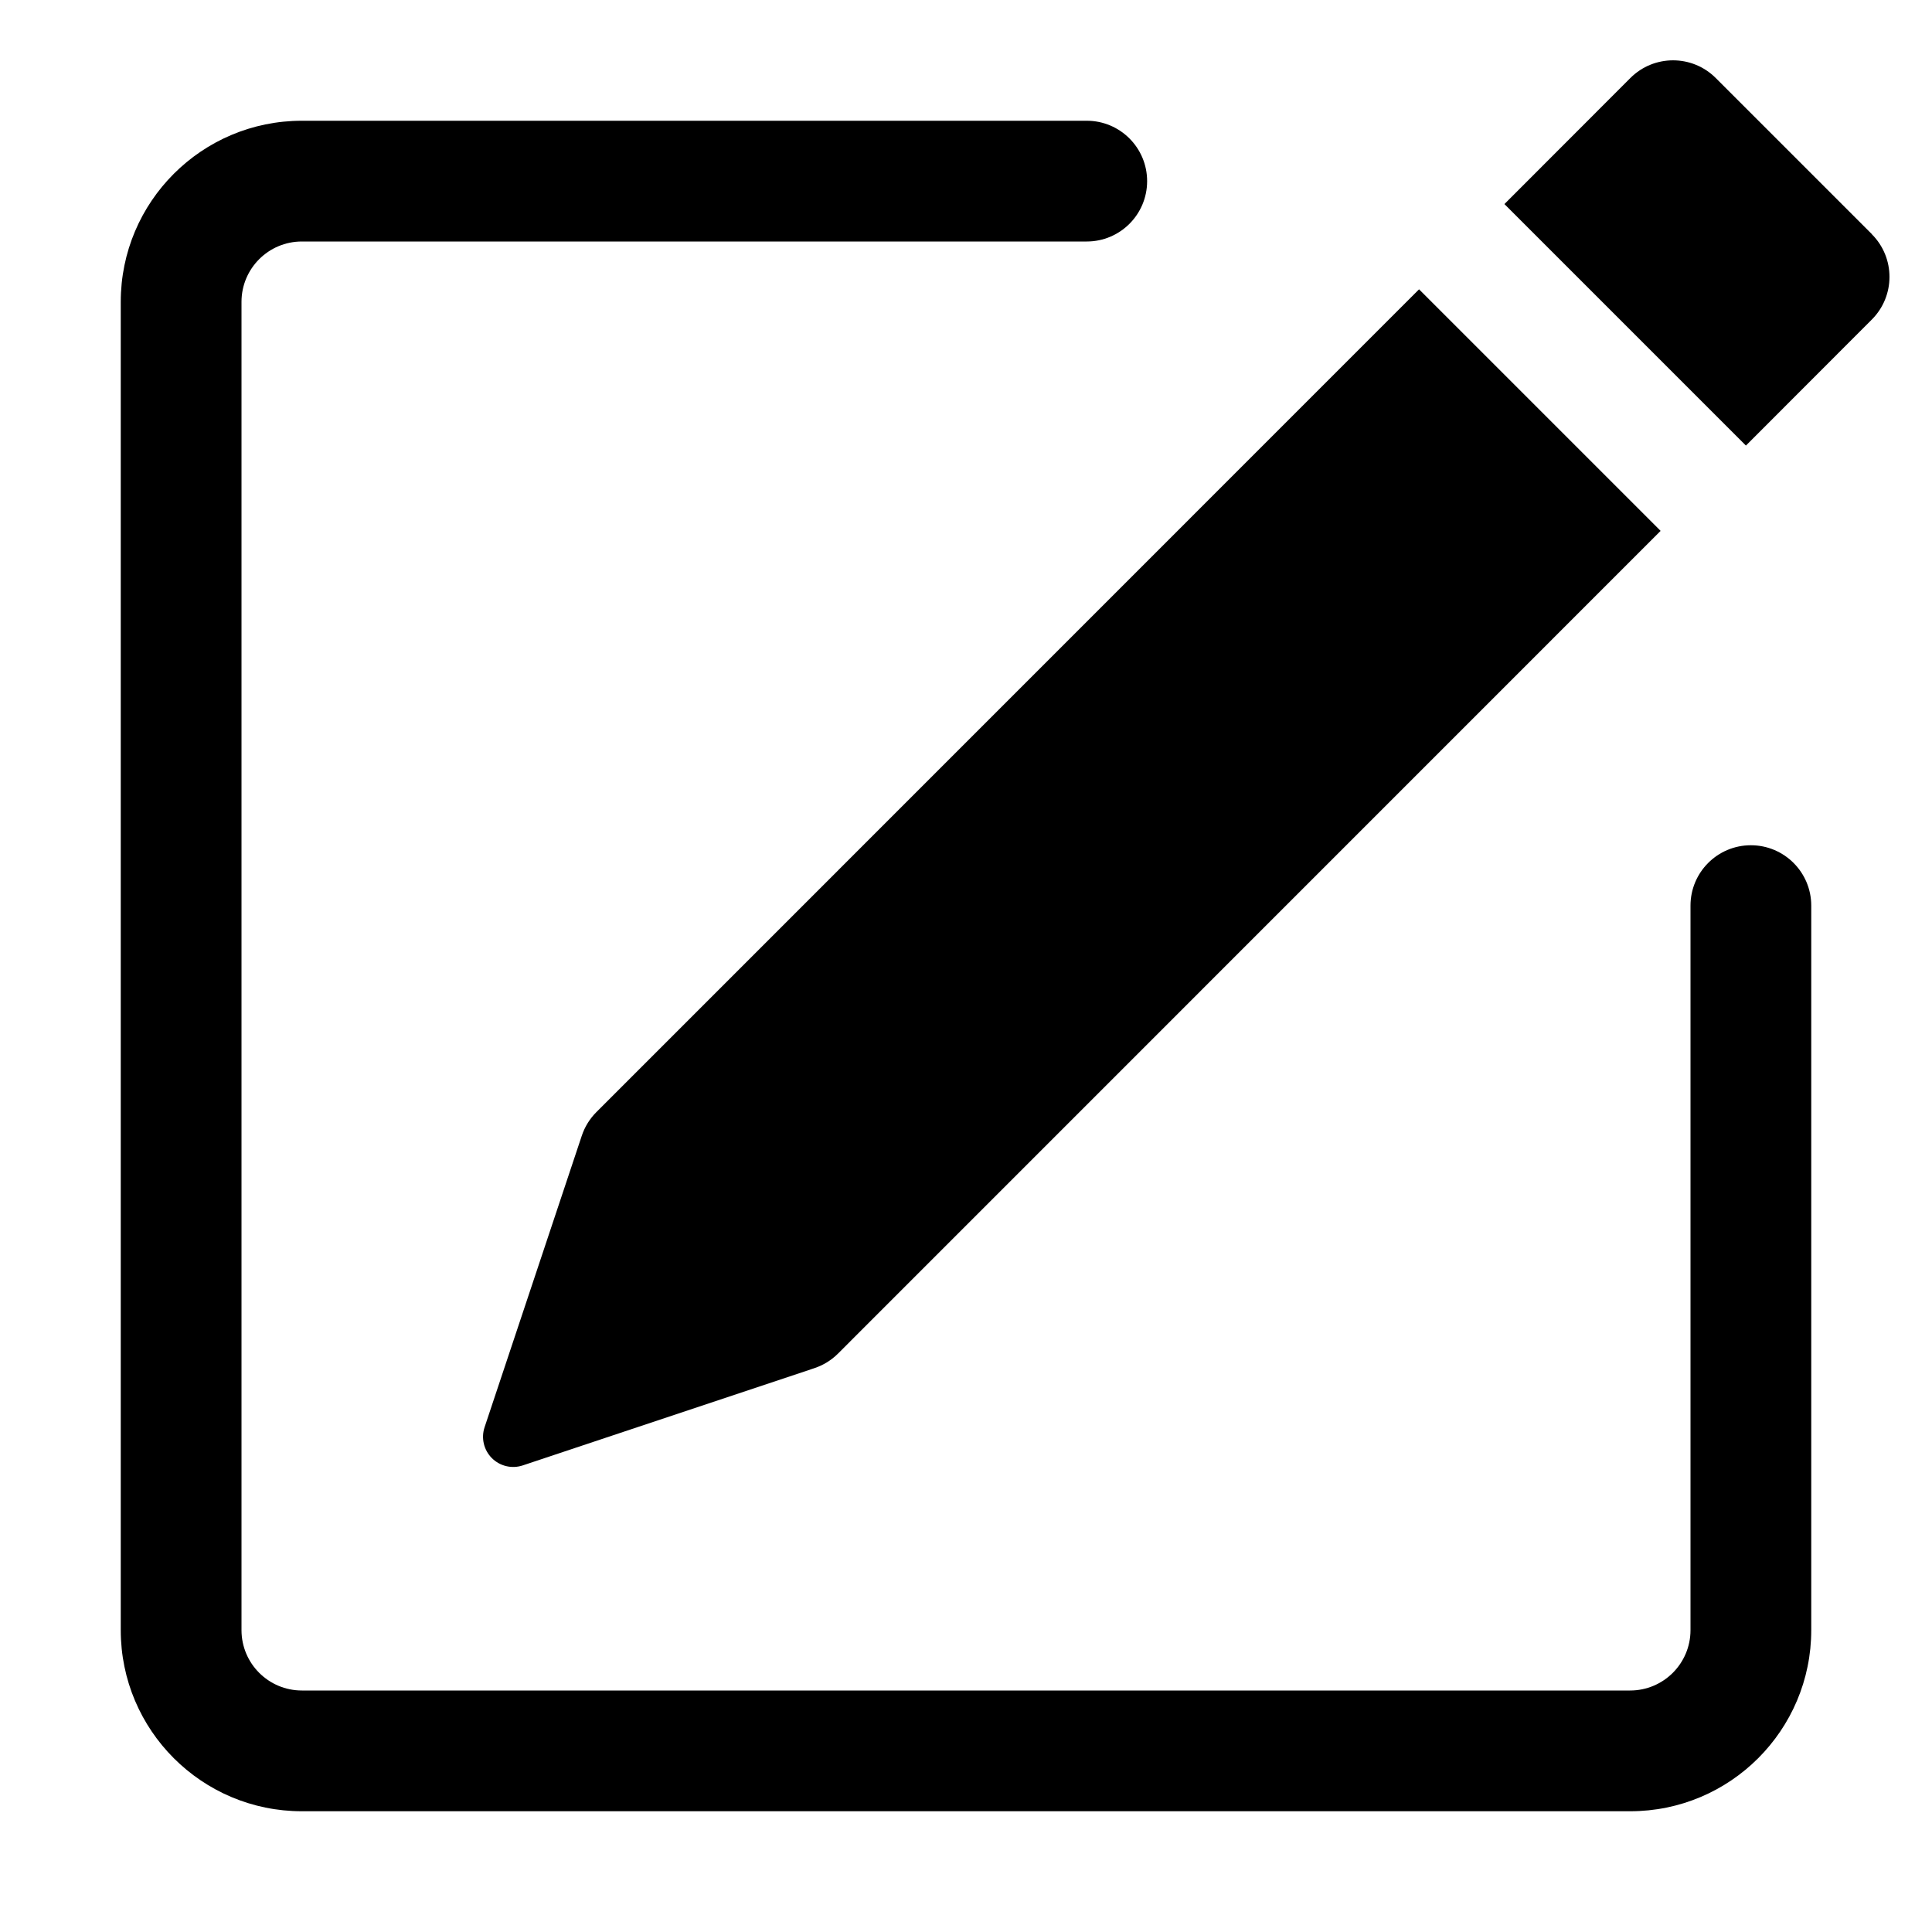
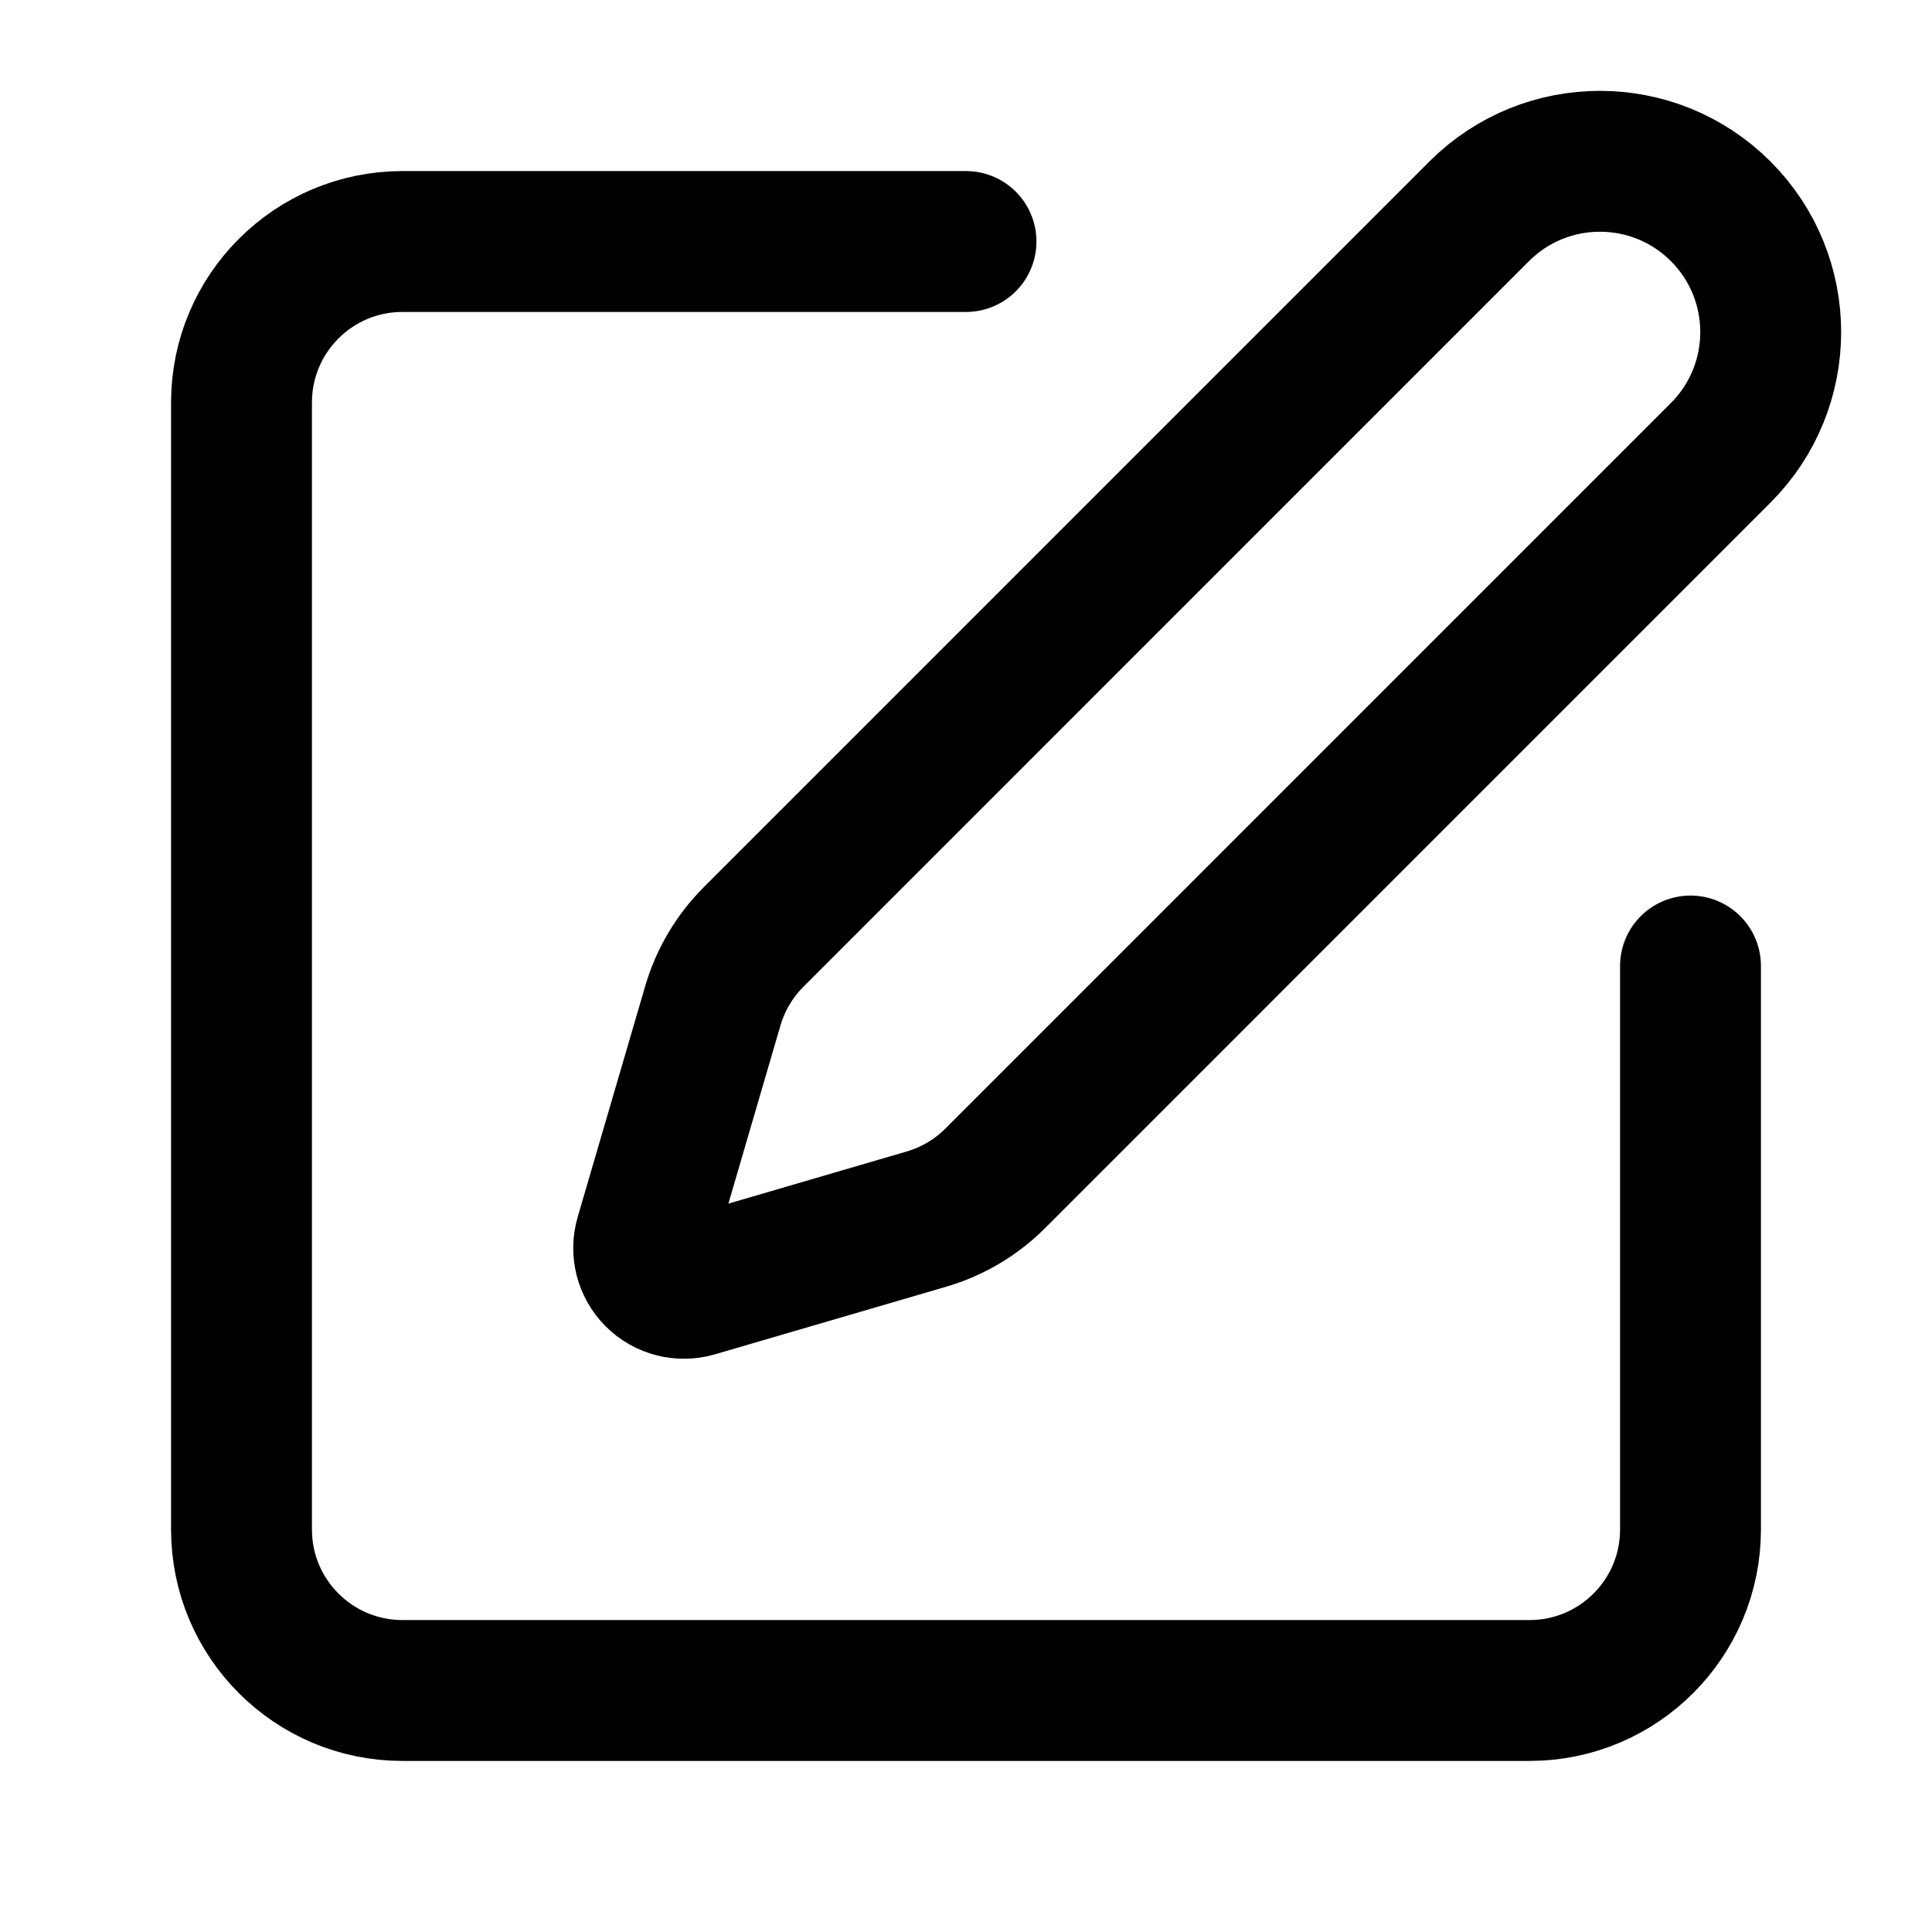
- <svg xmlns="http://www.w3.org/2000/svg" width="16" height="16" fill="currentColor" class="bi bi-pencil-square" viewBox="0 0 16 16">
-   <path d="M15.502 1.94a.5.5 0 0 1 0 .706L14.459 3.69l-2-2L13.502.646a.5.5 0 0 1 .707 0l1.293 1.293zm-1.75 2.456-2-2L4.939 9.21a.5.5 0 0 0-.121.196l-.805 2.414a.25.25 0 0 0 .316.316l2.414-.805a.5.5 0 0 0 .196-.12l6.813-6.814z" />
-   <path fill-rule="evenodd" d="M1 13.5A1.5 1.5 0 0 0 2.5 15h11a1.5 1.5 0 0 0 1.5-1.5v-6a.5.5 0 0 0-1 0v6a.5.5 0 0 1-.5.5h-11a.5.5 0 0 1-.5-.5v-11a.5.5 0 0 1 .5-.5H9a.5.5 0 0 0 0-1H2.5A1.5 1.5 0 0 0 1 2.5z" />
+ <svg xmlns="http://www.w3.org/2000/svg" width="24" height="24" viewBox="0 0 24 24" fill="none" stroke="#000" stroke-width="1.75" stroke-linecap="round" stroke-linejoin="round">
+   <path d="M12 3H5a2 2 0 0 0-2 2v14a2 2 0 0 0 2 2h14a2 2 0 0 0 2-2v-7" />
+   <path d="M18.375 2.625a1 1 0 0 1 3 3l-9.013 9.014a2 2 0 0 1-.853.505l-2.873.84a.5.5 0 0 1-.62-.62l.84-2.873a2 2 0 0 1 .506-.852z" />
</svg>
